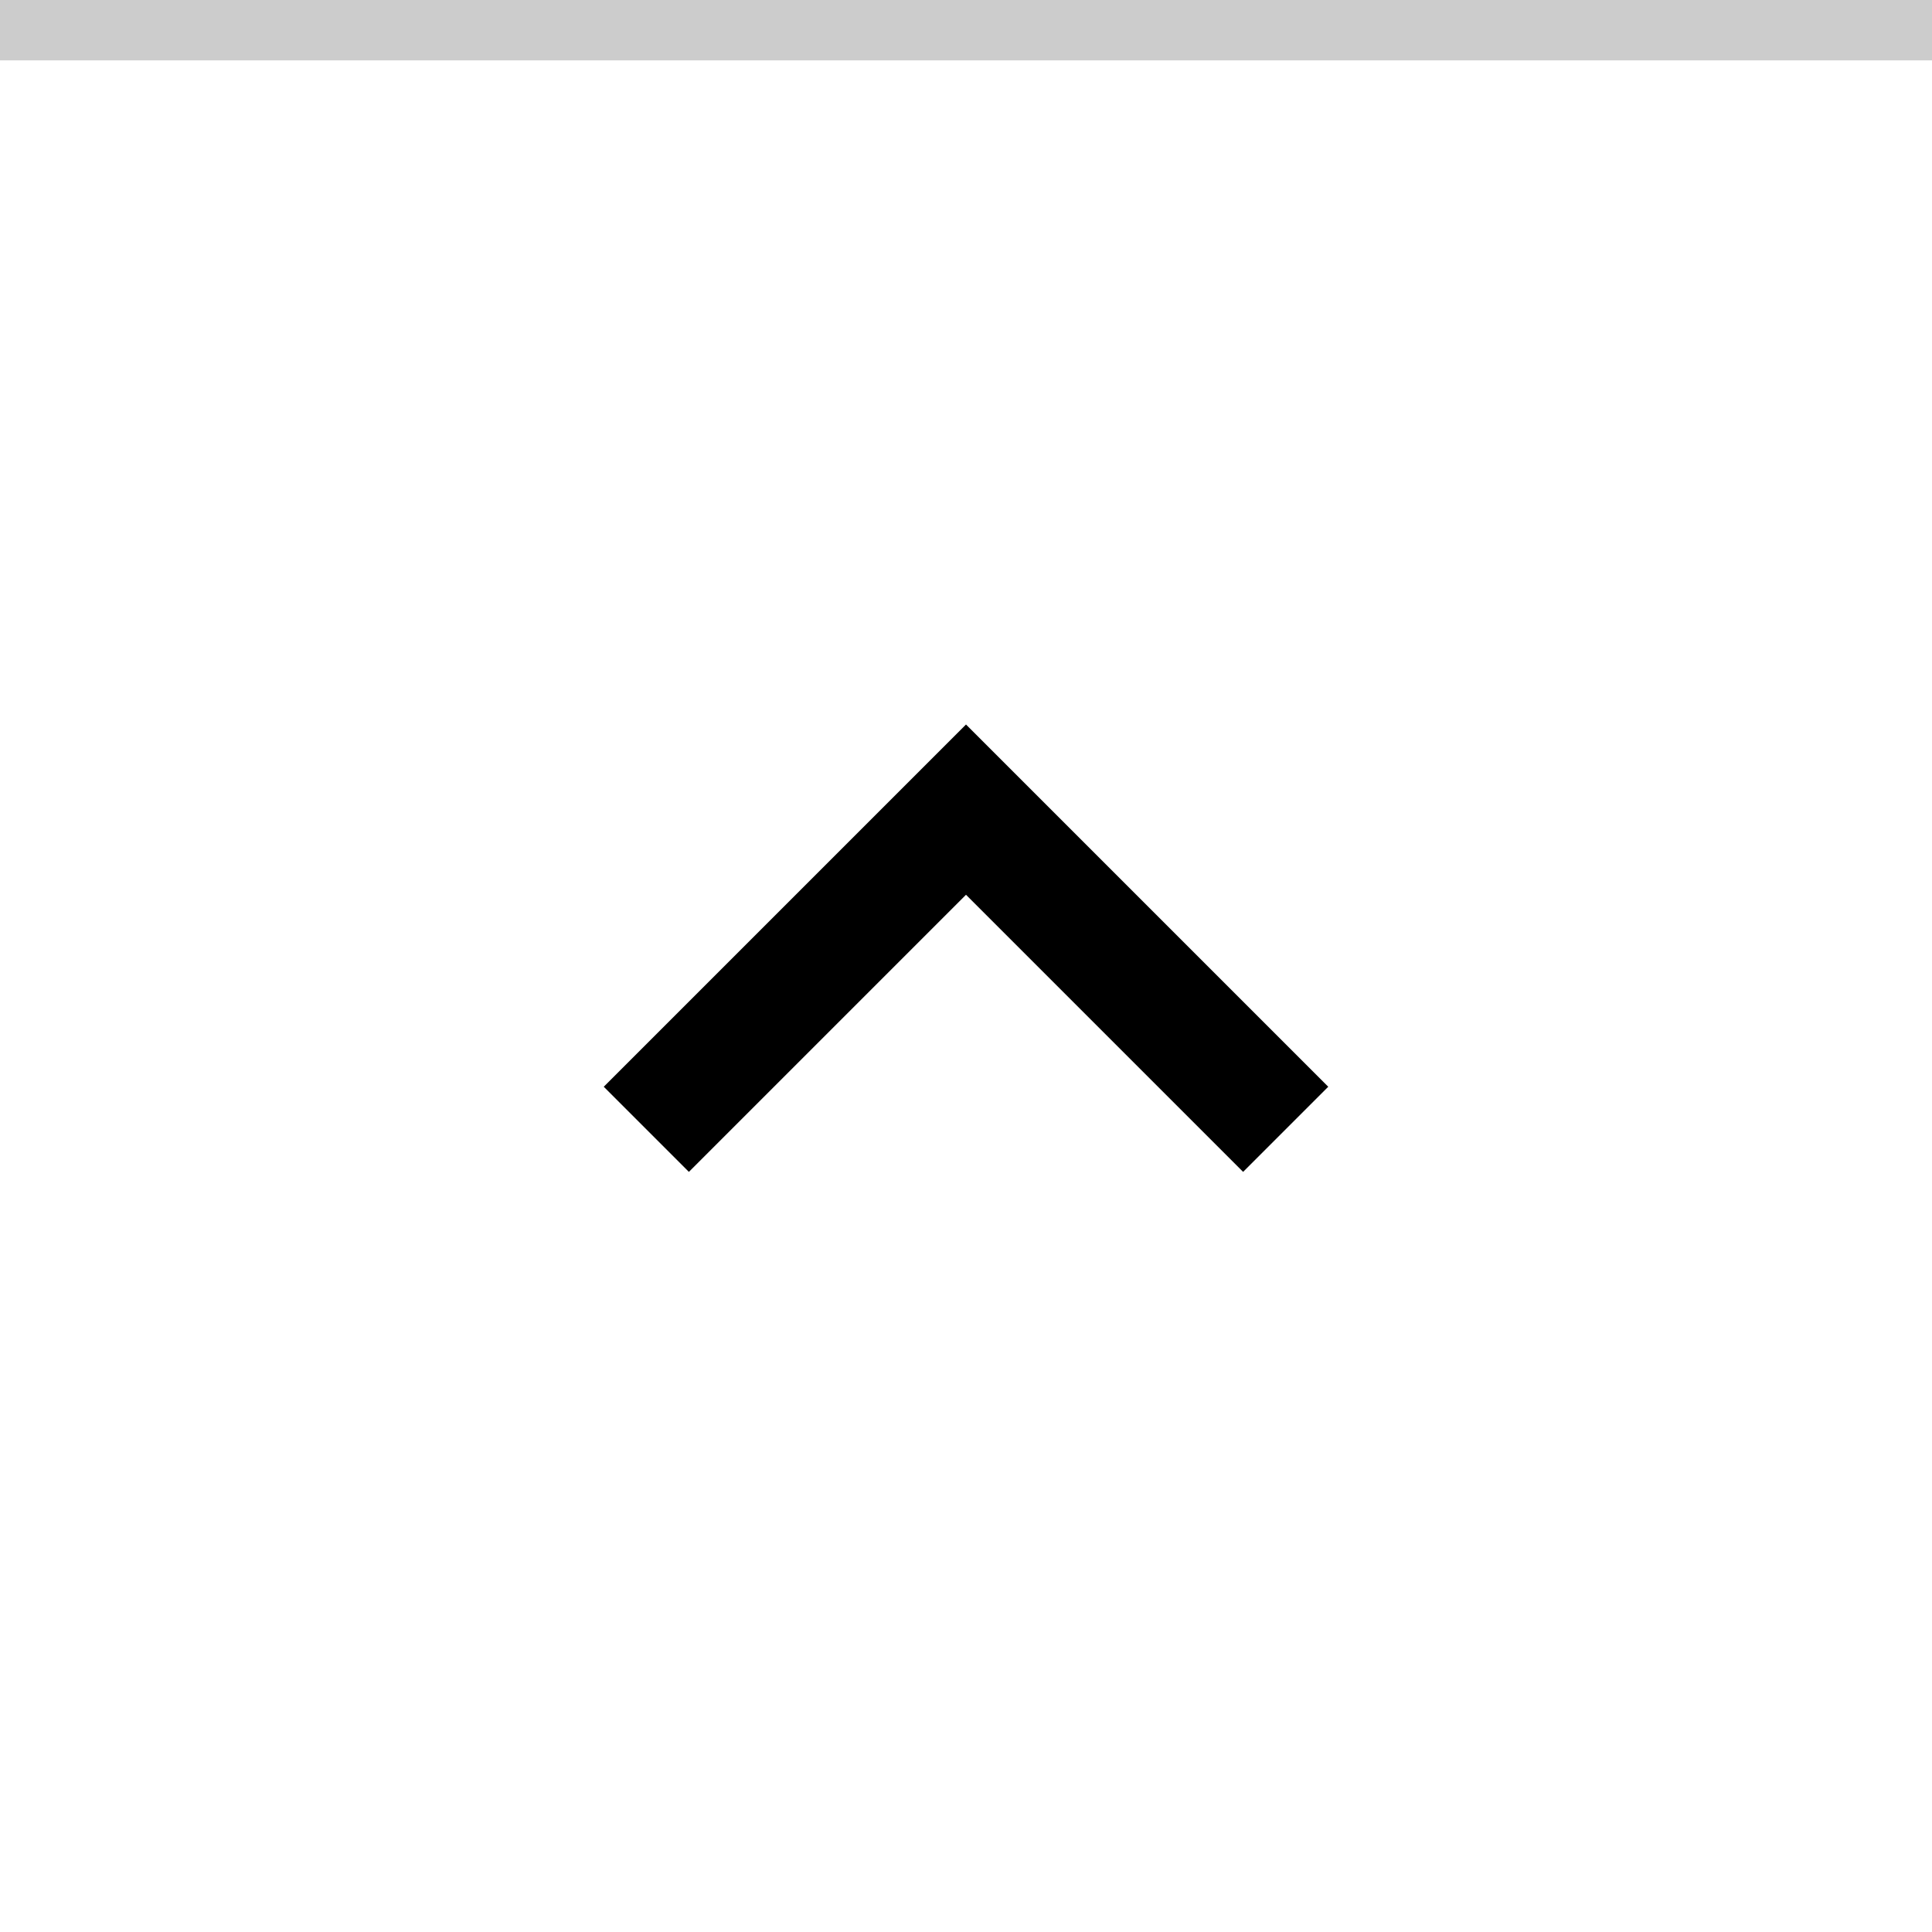
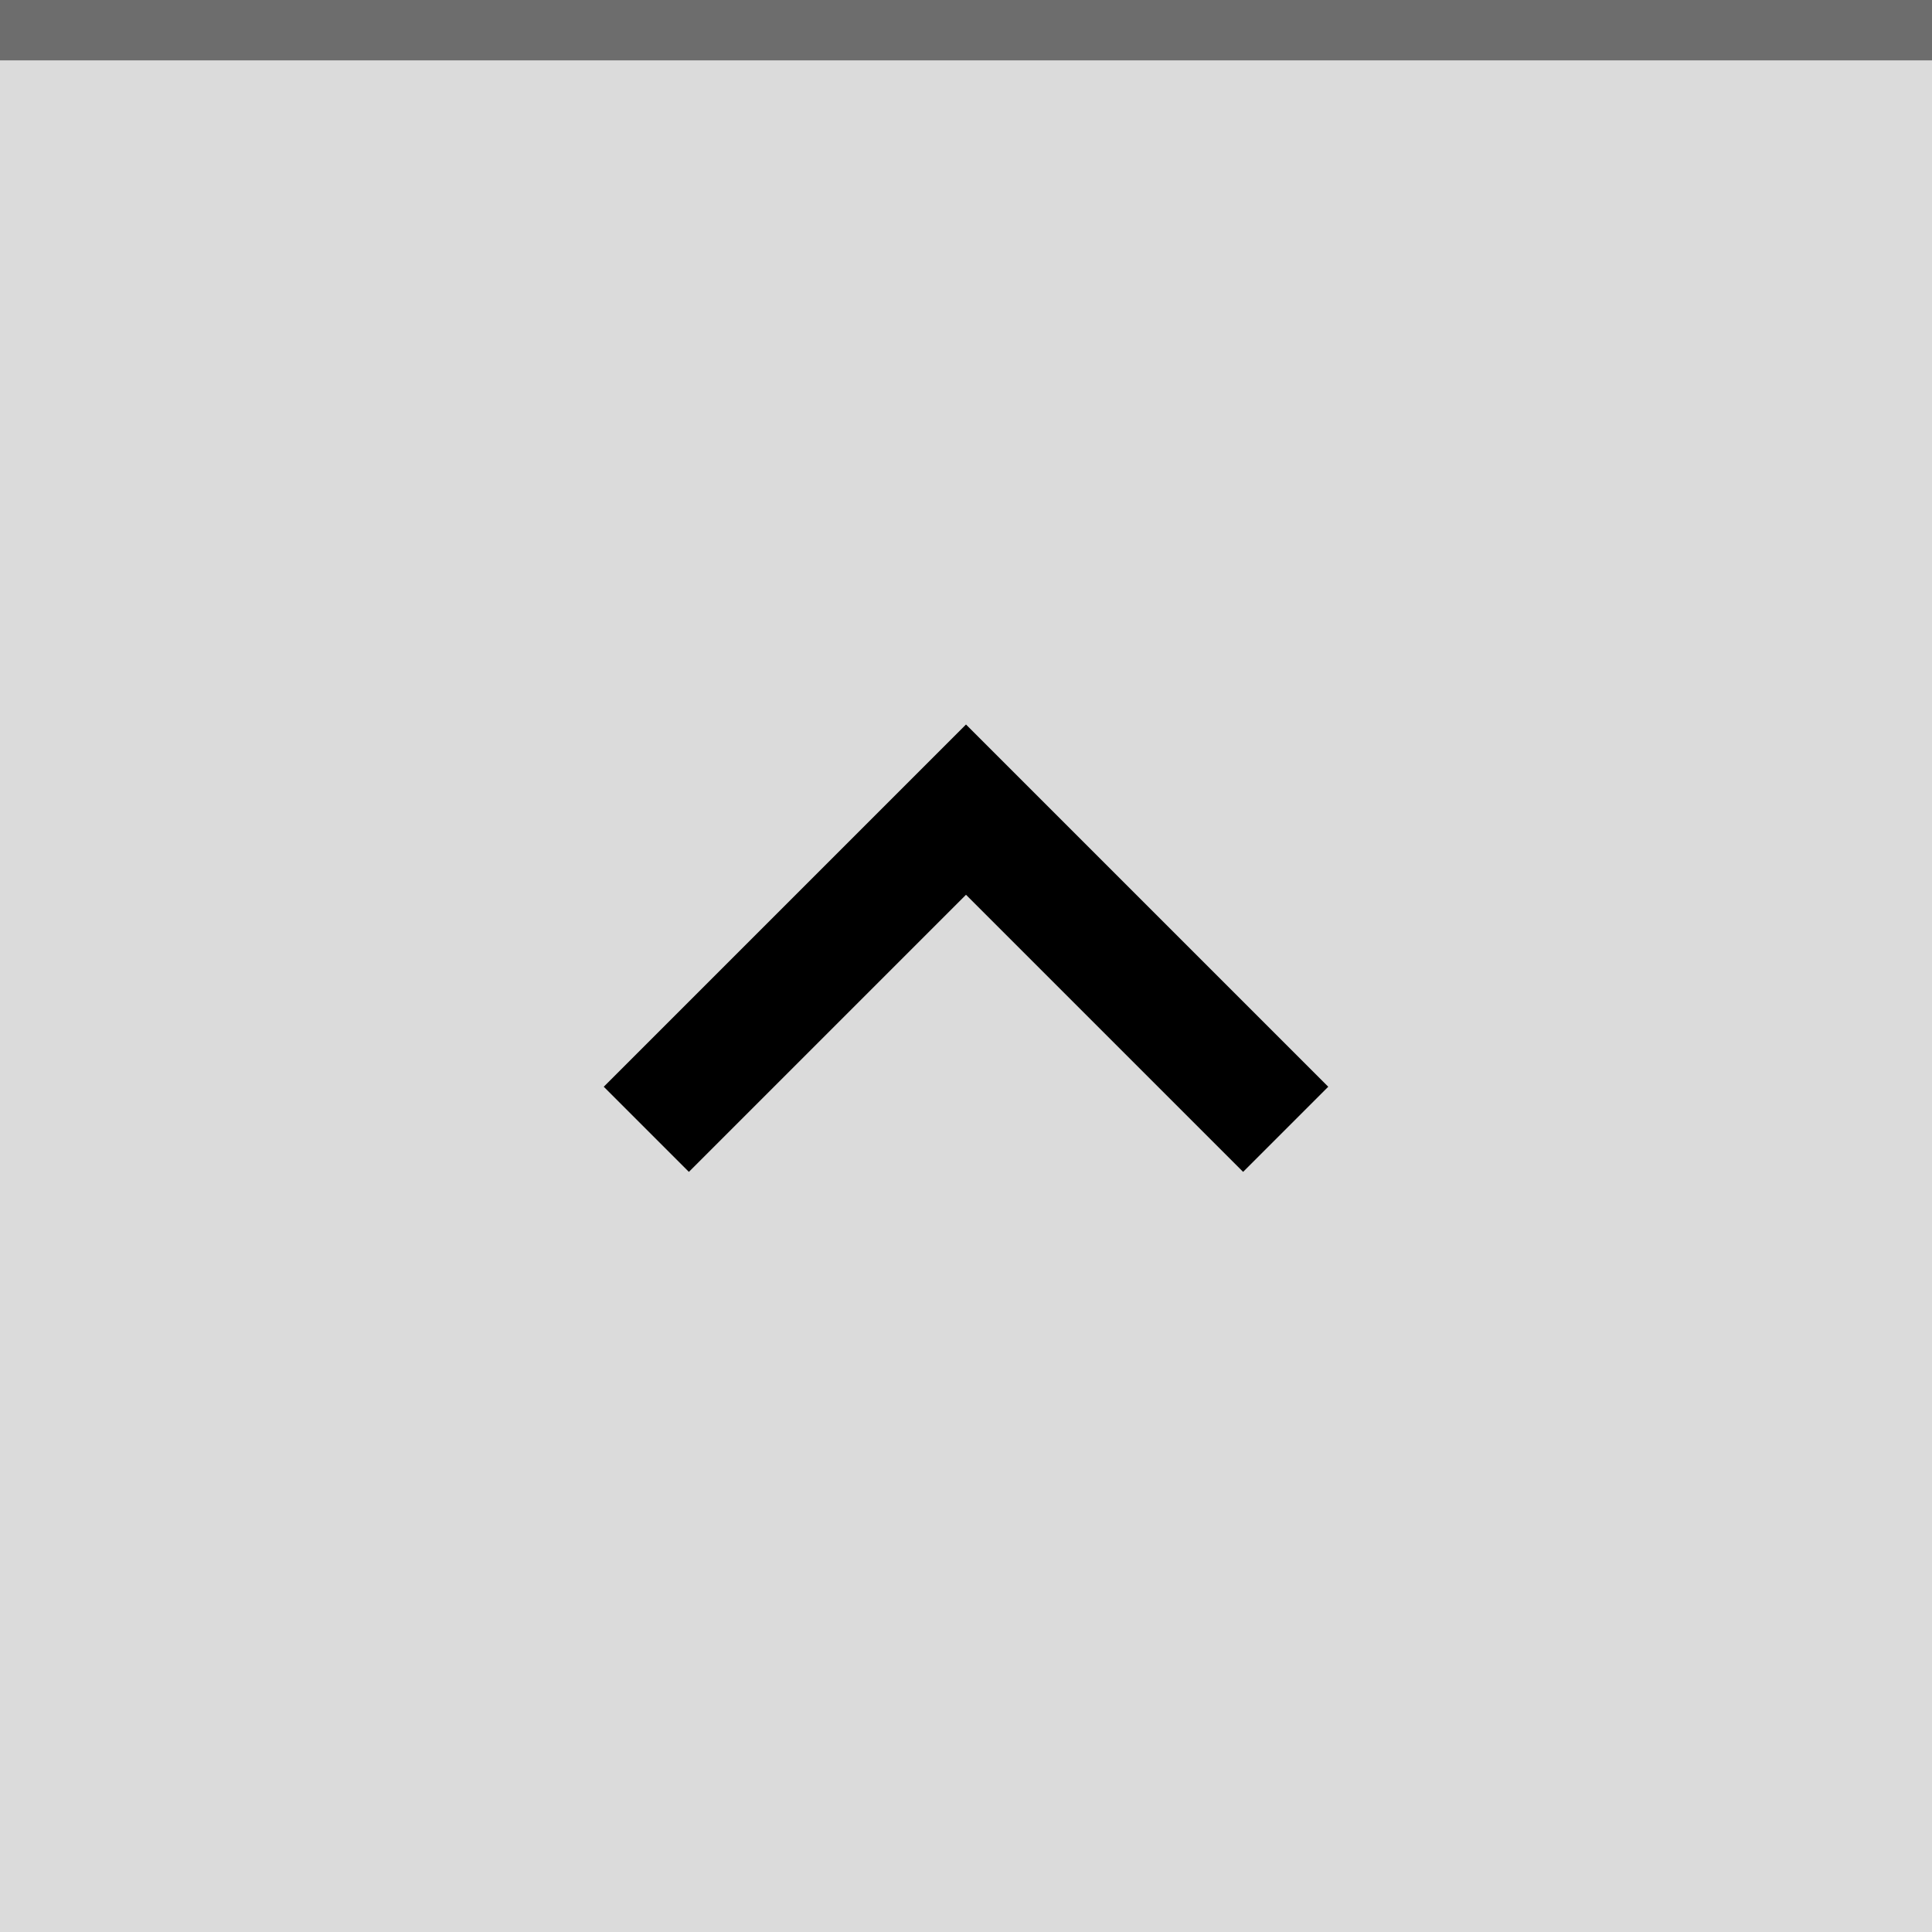
<svg xmlns="http://www.w3.org/2000/svg" width="32" height="32" viewBox="0 0 32 32" version="1.1" id="svg66">
  <defs id="defs70" />
-   <rect width="32" height="32" fill="#D6D6D6" id="rect56" style="fill:#ffffff;fill-opacity:1" />
-   <g style="opacity:1" fill="#000000" opacity="0.38" id="g64">
-     <circle cx="16" cy="16" r="12" opacity="0" id="circle60" />
-     <path d="m10 18 1.41 1.41 4.59-4.59 4.59 4.59 1.41-1.41-6-6z" id="path62" />
+   <rect width="32" height="32" fill="#D6D6D6" id="rect56" style="fill:#dbdbdb;fill-opacity:1" />
+   <g style="opacity:1;fill:#000000;fill-opacity:1" fill="#000000" opacity="0.38" id="g64">
+     <circle cx="16" cy="16" r="12" opacity="0" id="circle60" style="fill:#000000;fill-opacity:1" />
+     <path d="m10 18 1.41 1.41 4.59-4.59 4.59 4.59 1.41-1.41-6-6z" id="path62" style="fill:#000000;fill-opacity:1" />
  </g>
-   <rect width="32" height="1" fill="#FFFFFF" fill-opacity="0.4" id="rect166" style="opacity:0.2;fill:#000000;fill-opacity:1" x="0" y="0" />
+   <rect width="32" height="1" fill="#FFFFFF" fill-opacity="0.4" id="rect166" style="opacity:0.5;fill:#000000;fill-opacity:1" x="0" y="0" />
</svg>
